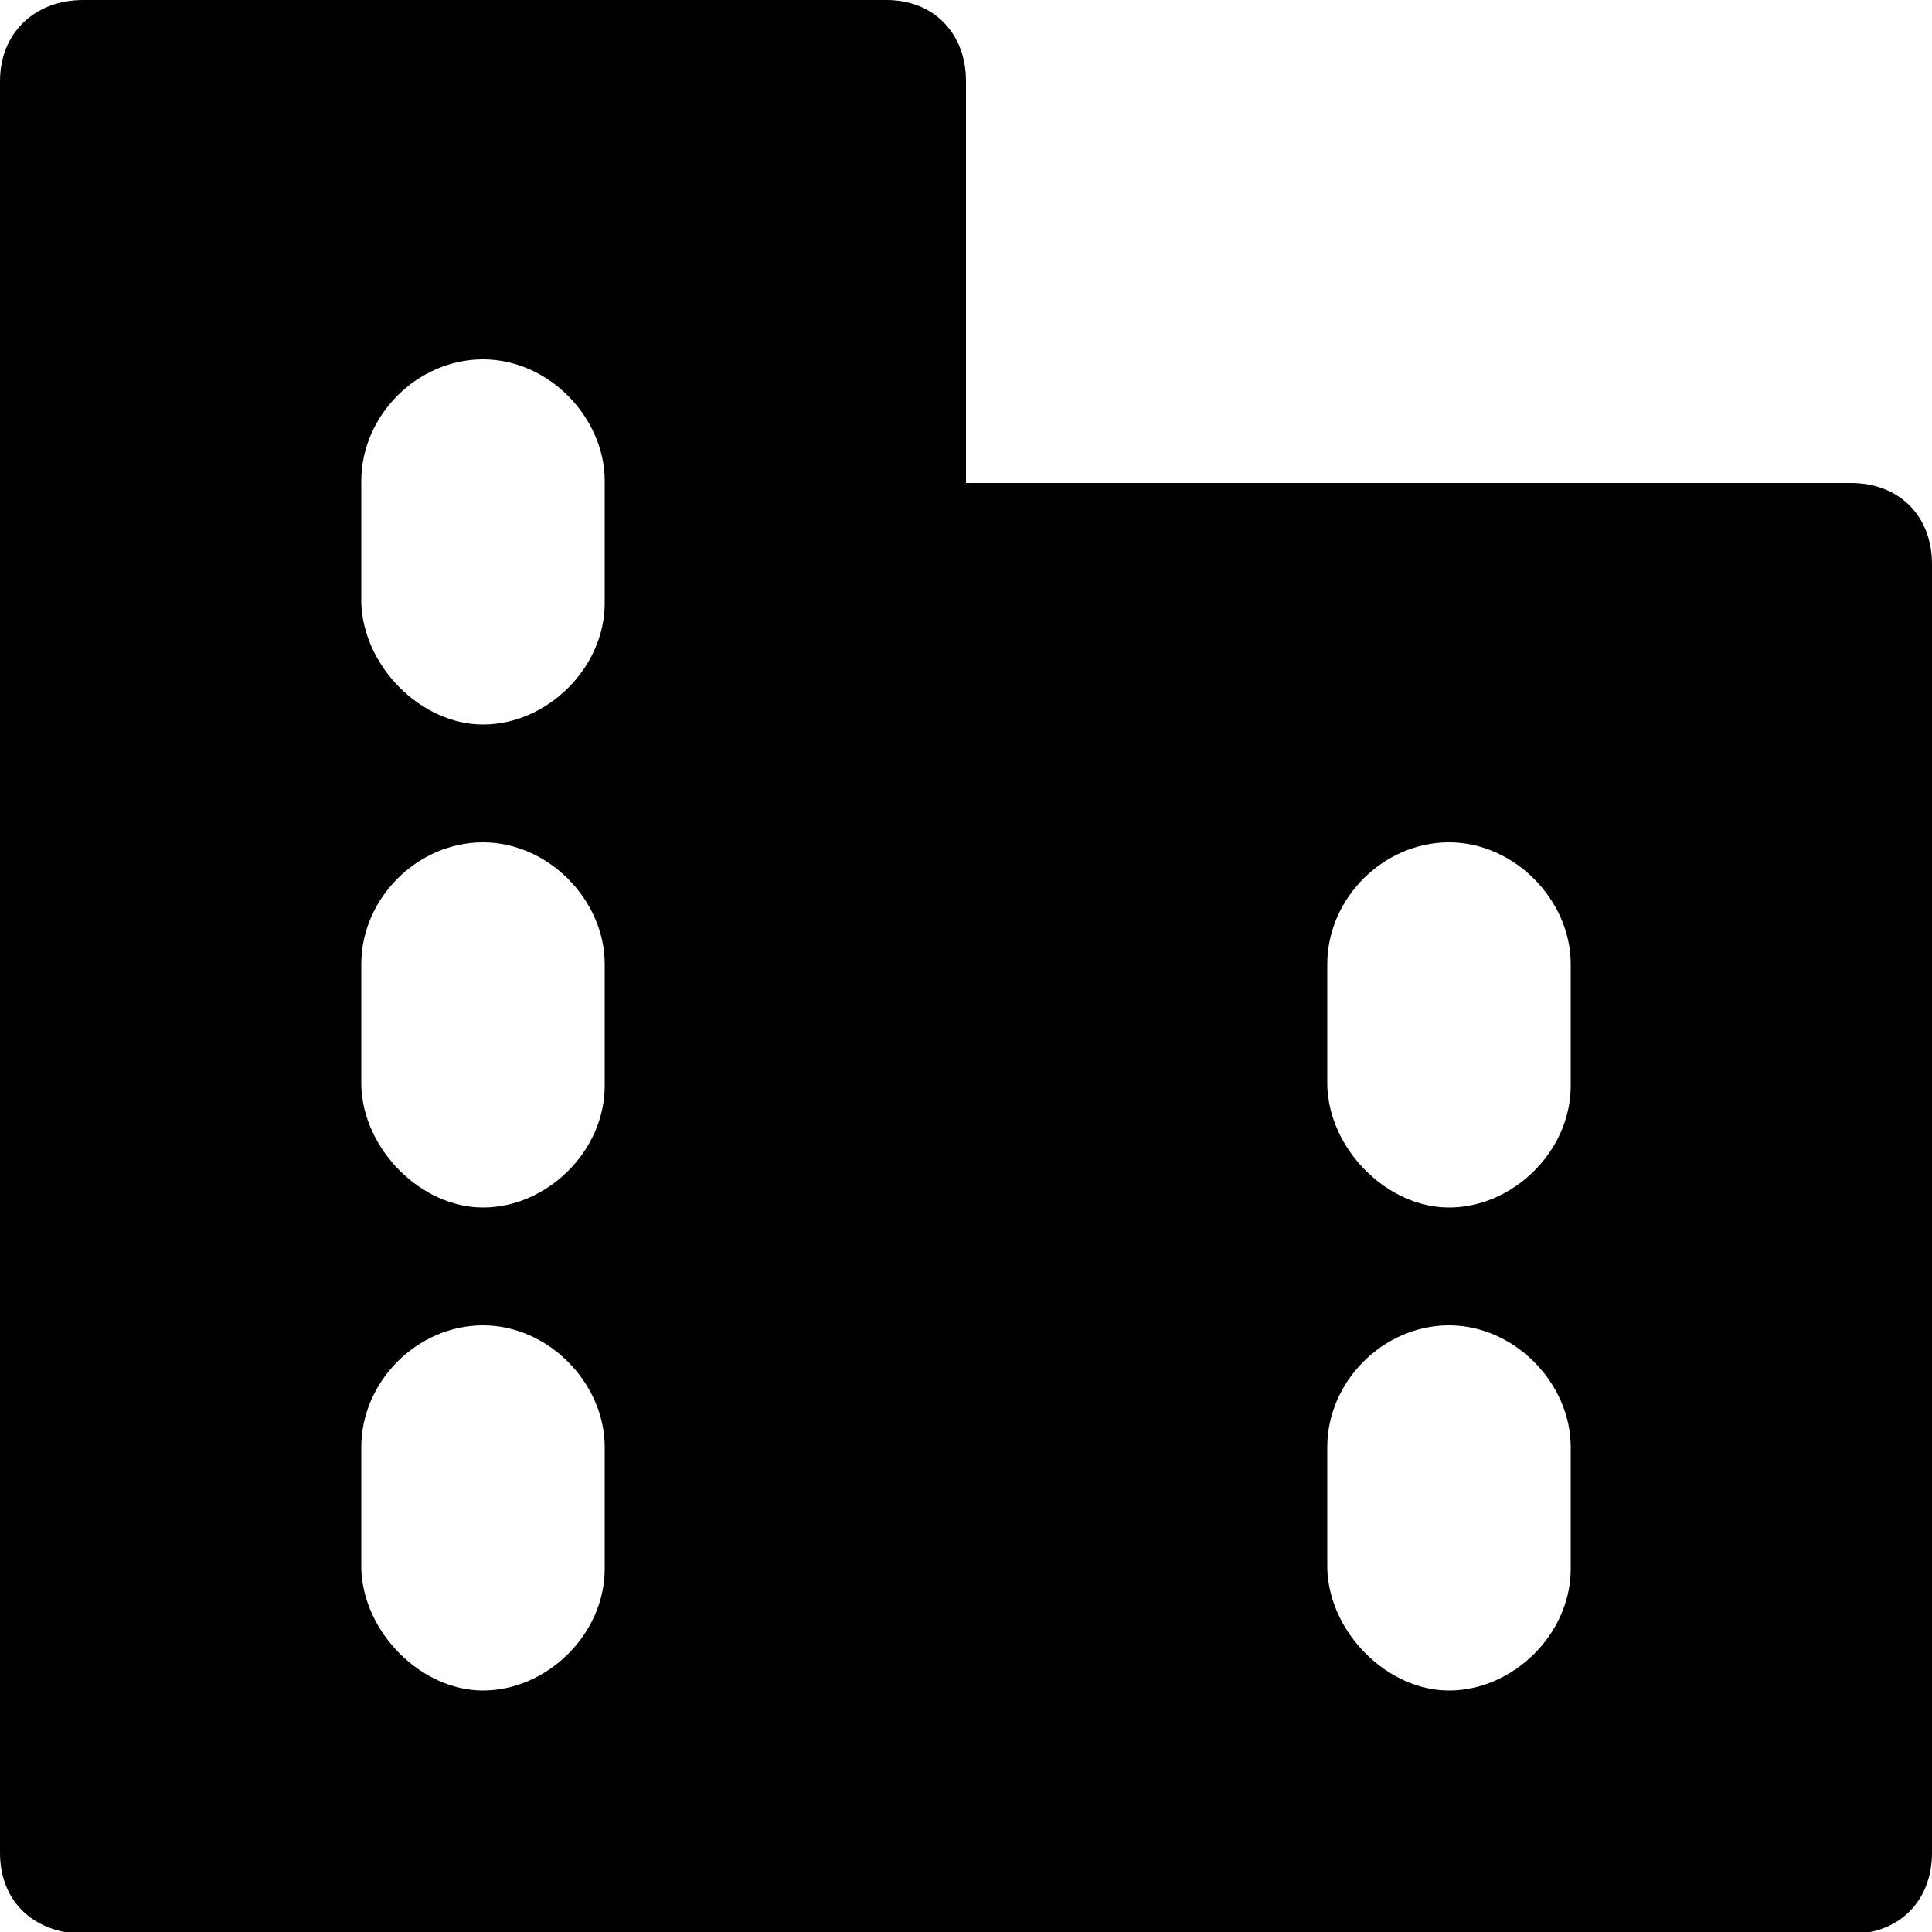
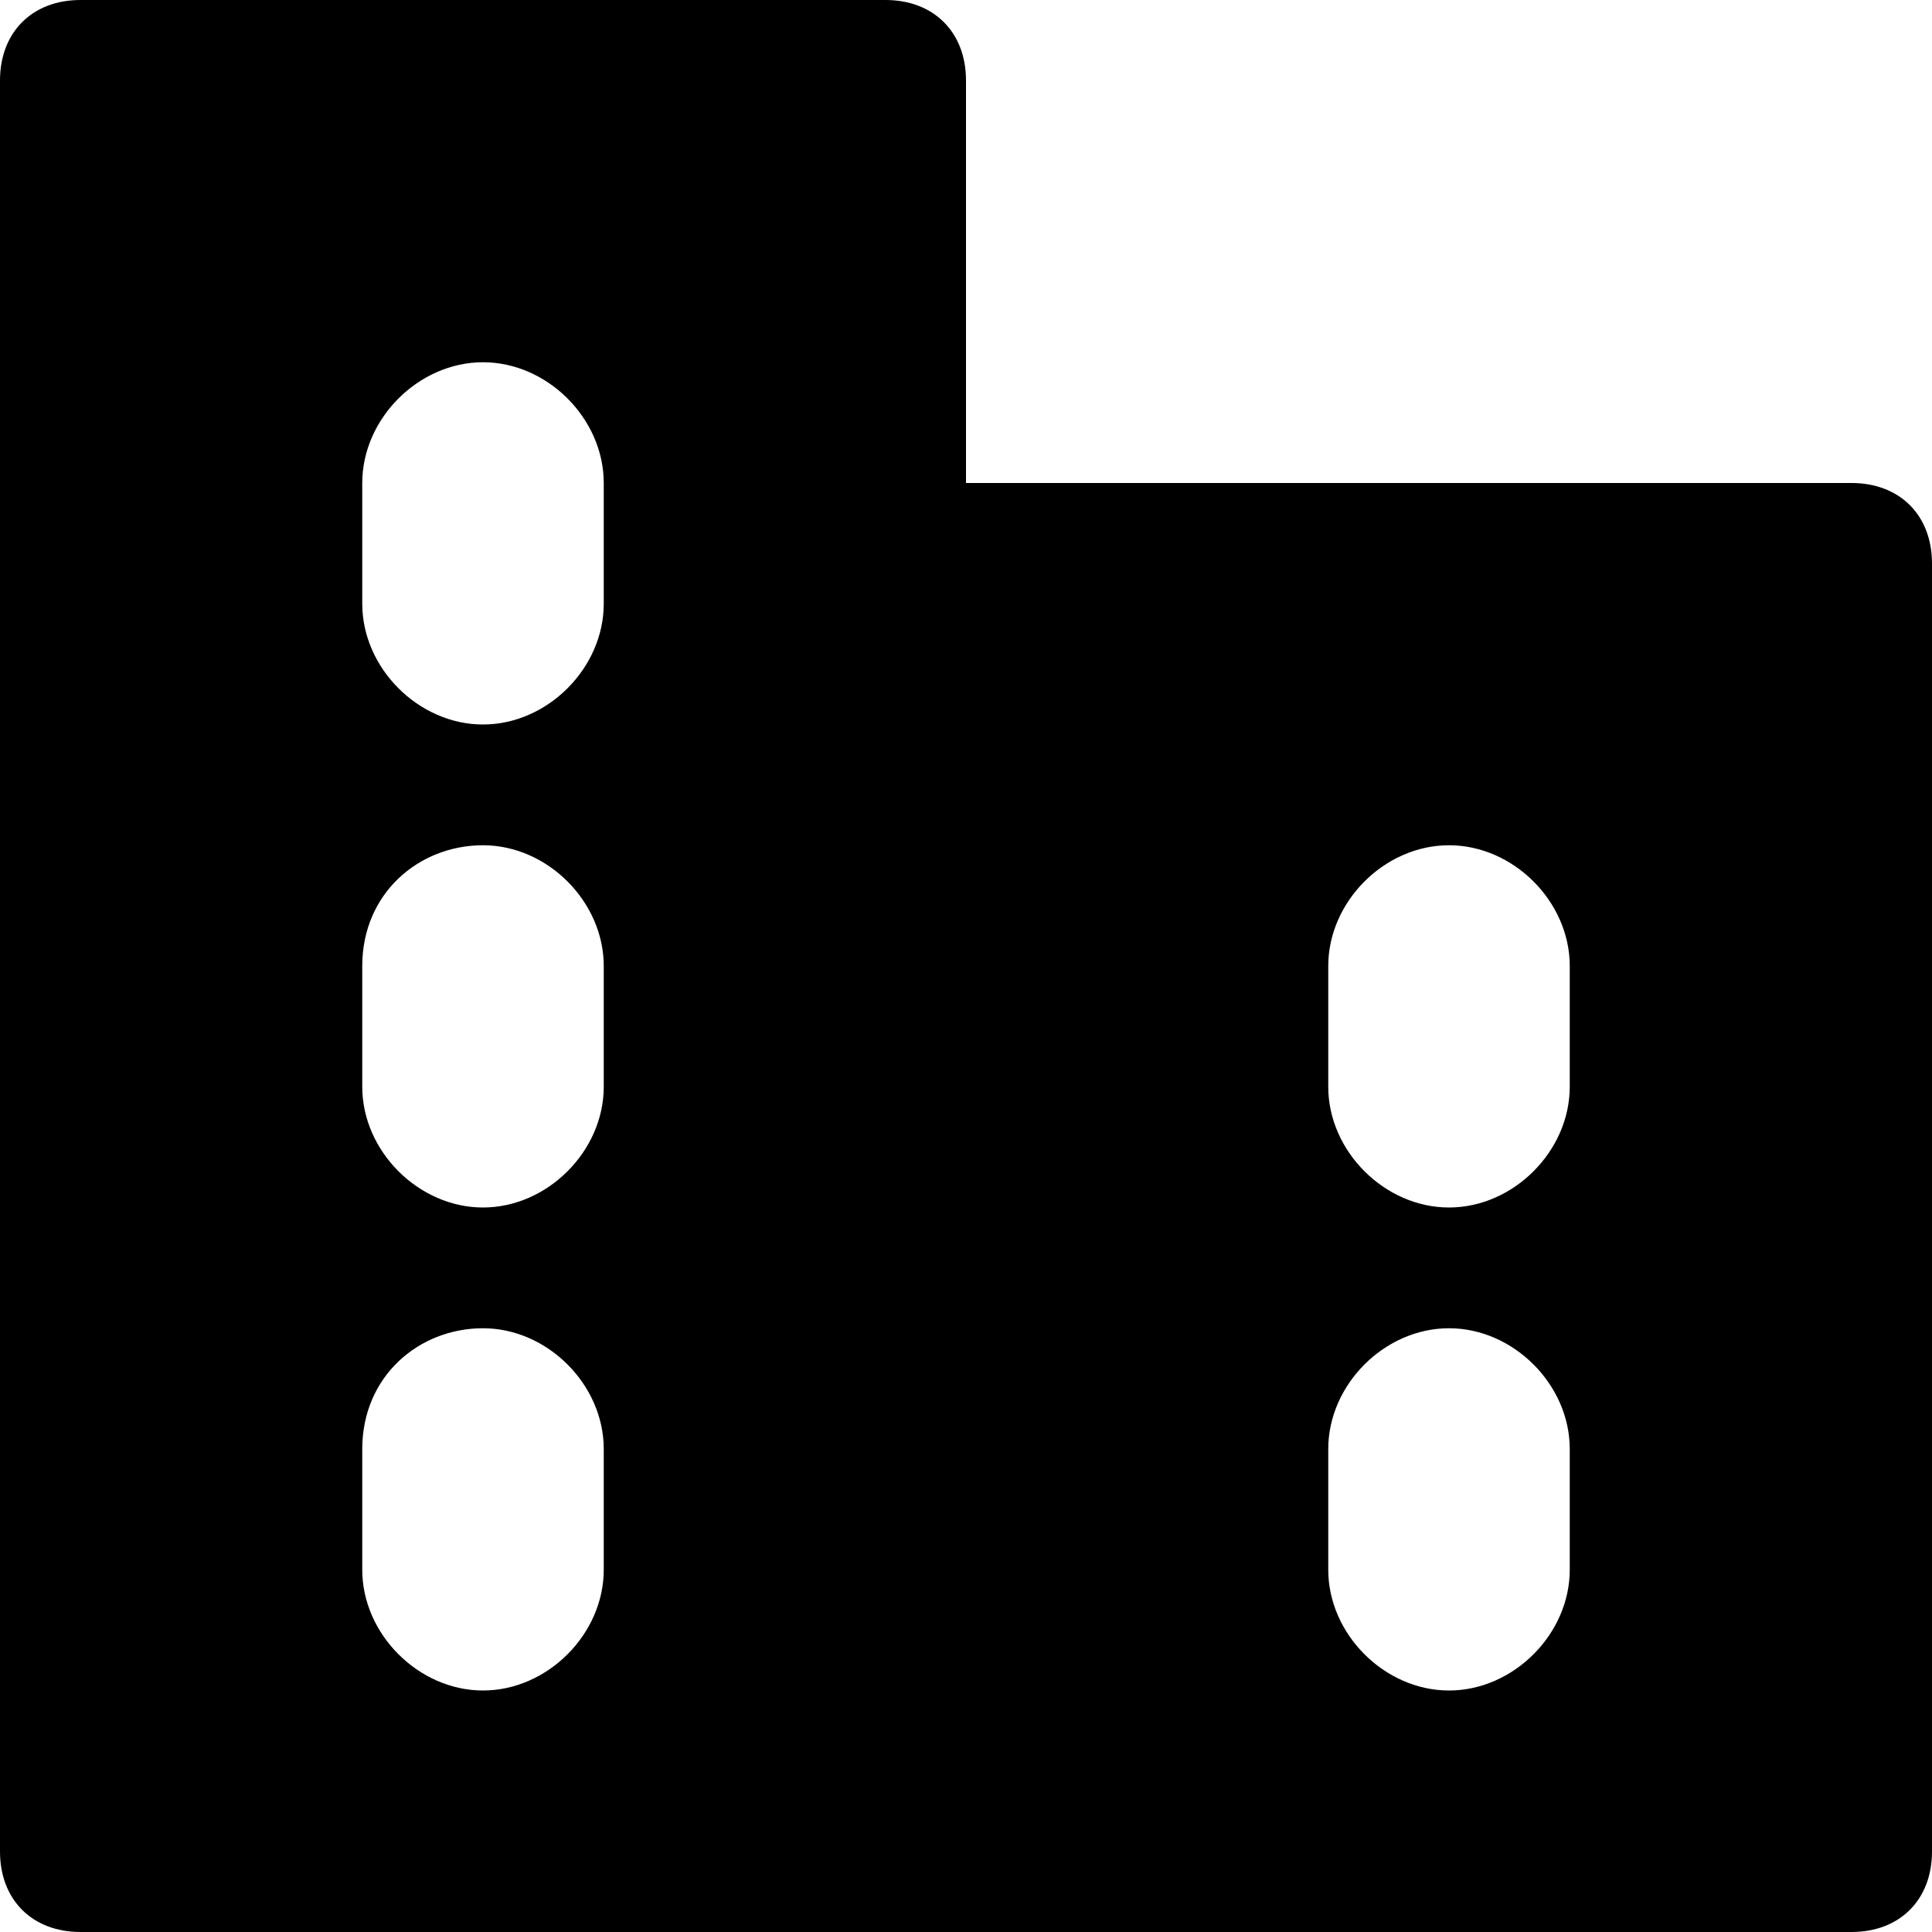
- <svg xmlns="http://www.w3.org/2000/svg" viewBox="0 0 100 100">
-   <path d="M0 4.2C0 1.7 1.8 0 4.3 0h41.6C48.3 0 50 1.7 50 4.2V25h45.8c2.5 0 4.2 1.7 4.2 4.2v66.7c0 2.5-1.7 4.2-4.2 4.2H4.2C1.7 100 0 98.4 0 95.9V4.2zm75 58.3c3.3 0 6.3-2.9 6.3-6.3v-6.3c0-3.3-2.9-6.3-6.3-6.3s-6.3 2.9-6.3 6.3v6.3c.1 3.3 3.1 6.3 6.3 6.3zm-50 0c3.3 0 6.3-2.9 6.3-6.3v-6.3c0-3.3-2.9-6.3-6.3-6.3s-6.3 2.9-6.3 6.3v6.3c.1 3.3 3.1 6.3 6.3 6.3zm0-25c3.3 0 6.3-2.9 6.3-6.3v-6.3c0-3.3-2.9-6.3-6.3-6.3s-6.3 2.9-6.3 6.3v6.3c.1 3.3 3.1 6.3 6.3 6.3zm0 50c3.3 0 6.3-2.9 6.3-6.3v-6.3c0-3.3-2.9-6.3-6.3-6.3s-6.3 2.9-6.3 6.3v6.3c.1 3.3 3.1 6.3 6.3 6.3zm50 0c3.3 0 6.3-2.9 6.3-6.3v-6.3c0-3.3-2.9-6.3-6.3-6.3s-6.3 2.9-6.3 6.3v6.3c.1 3.3 3.1 6.3 6.3 6.3z" />
+ <svg xmlns="http://www.w3.org/2000/svg" viewBox="0 0 24 24">
+   <path fill="currentColor" d="M0 1c0-.6.4-1 1-1h10c.6 0 1 .4 1 1v5h11c.6 0 1 .4 1 1v16c0 .6-.4 1-1 1H1c-.6 0-1-.4-1-1V1zm18 14c.8 0 1.5-.7 1.5-1.5V12c0-.8-.7-1.5-1.5-1.5s-1.5.7-1.5 1.5v1.5c0 .8.7 1.5 1.5 1.5zM6 15c.8 0 1.5-.7 1.5-1.5V12c0-.8-.7-1.5-1.5-1.5s-1.5.6-1.5 1.5v1.5c0 .8.7 1.5 1.5 1.5zm0-6c.8 0 1.5-.7 1.5-1.5V6c0-.8-.7-1.5-1.5-1.5S4.5 5.2 4.5 6v1.5C4.5 8.3 5.2 9 6 9zm0 12c.8 0 1.5-.7 1.5-1.5V18c0-.8-.7-1.5-1.5-1.5s-1.5.6-1.5 1.5v1.5c0 .8.7 1.5 1.5 1.5zm12 0c.8 0 1.5-.7 1.5-1.5V18c0-.8-.7-1.5-1.5-1.5s-1.5.7-1.5 1.5v1.5c0 .8.7 1.5 1.5 1.5z" />
</svg>
